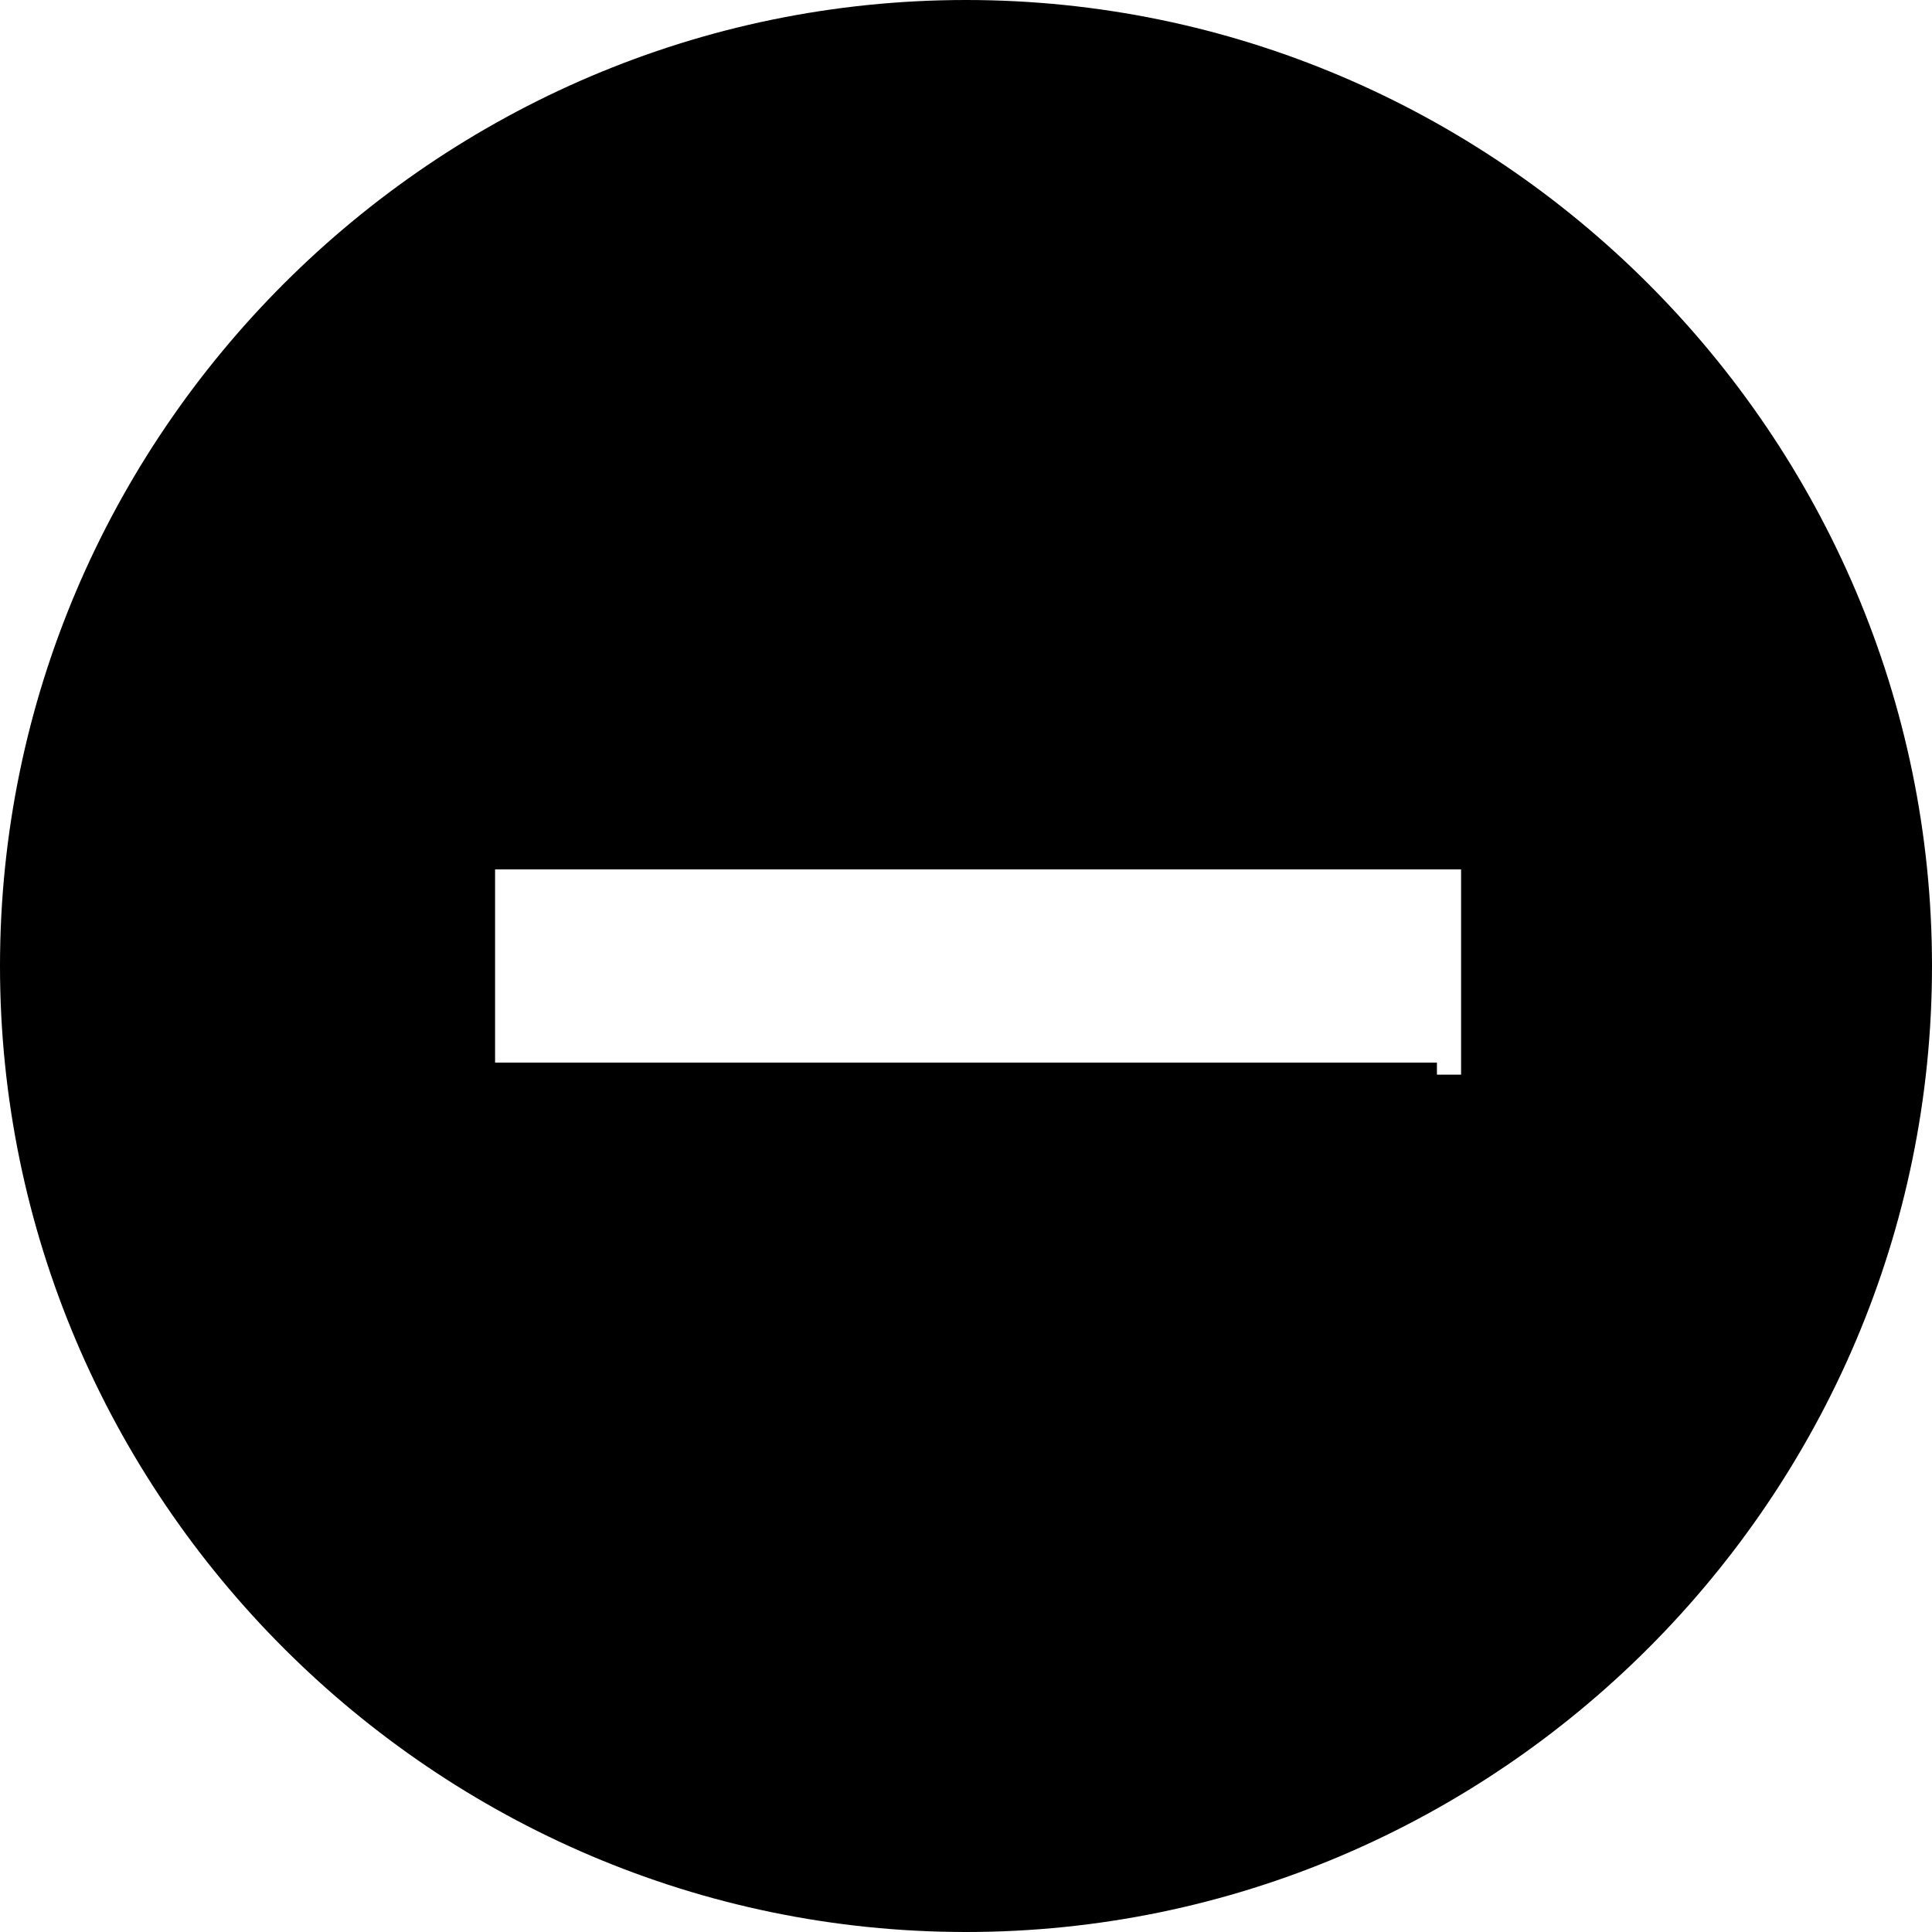
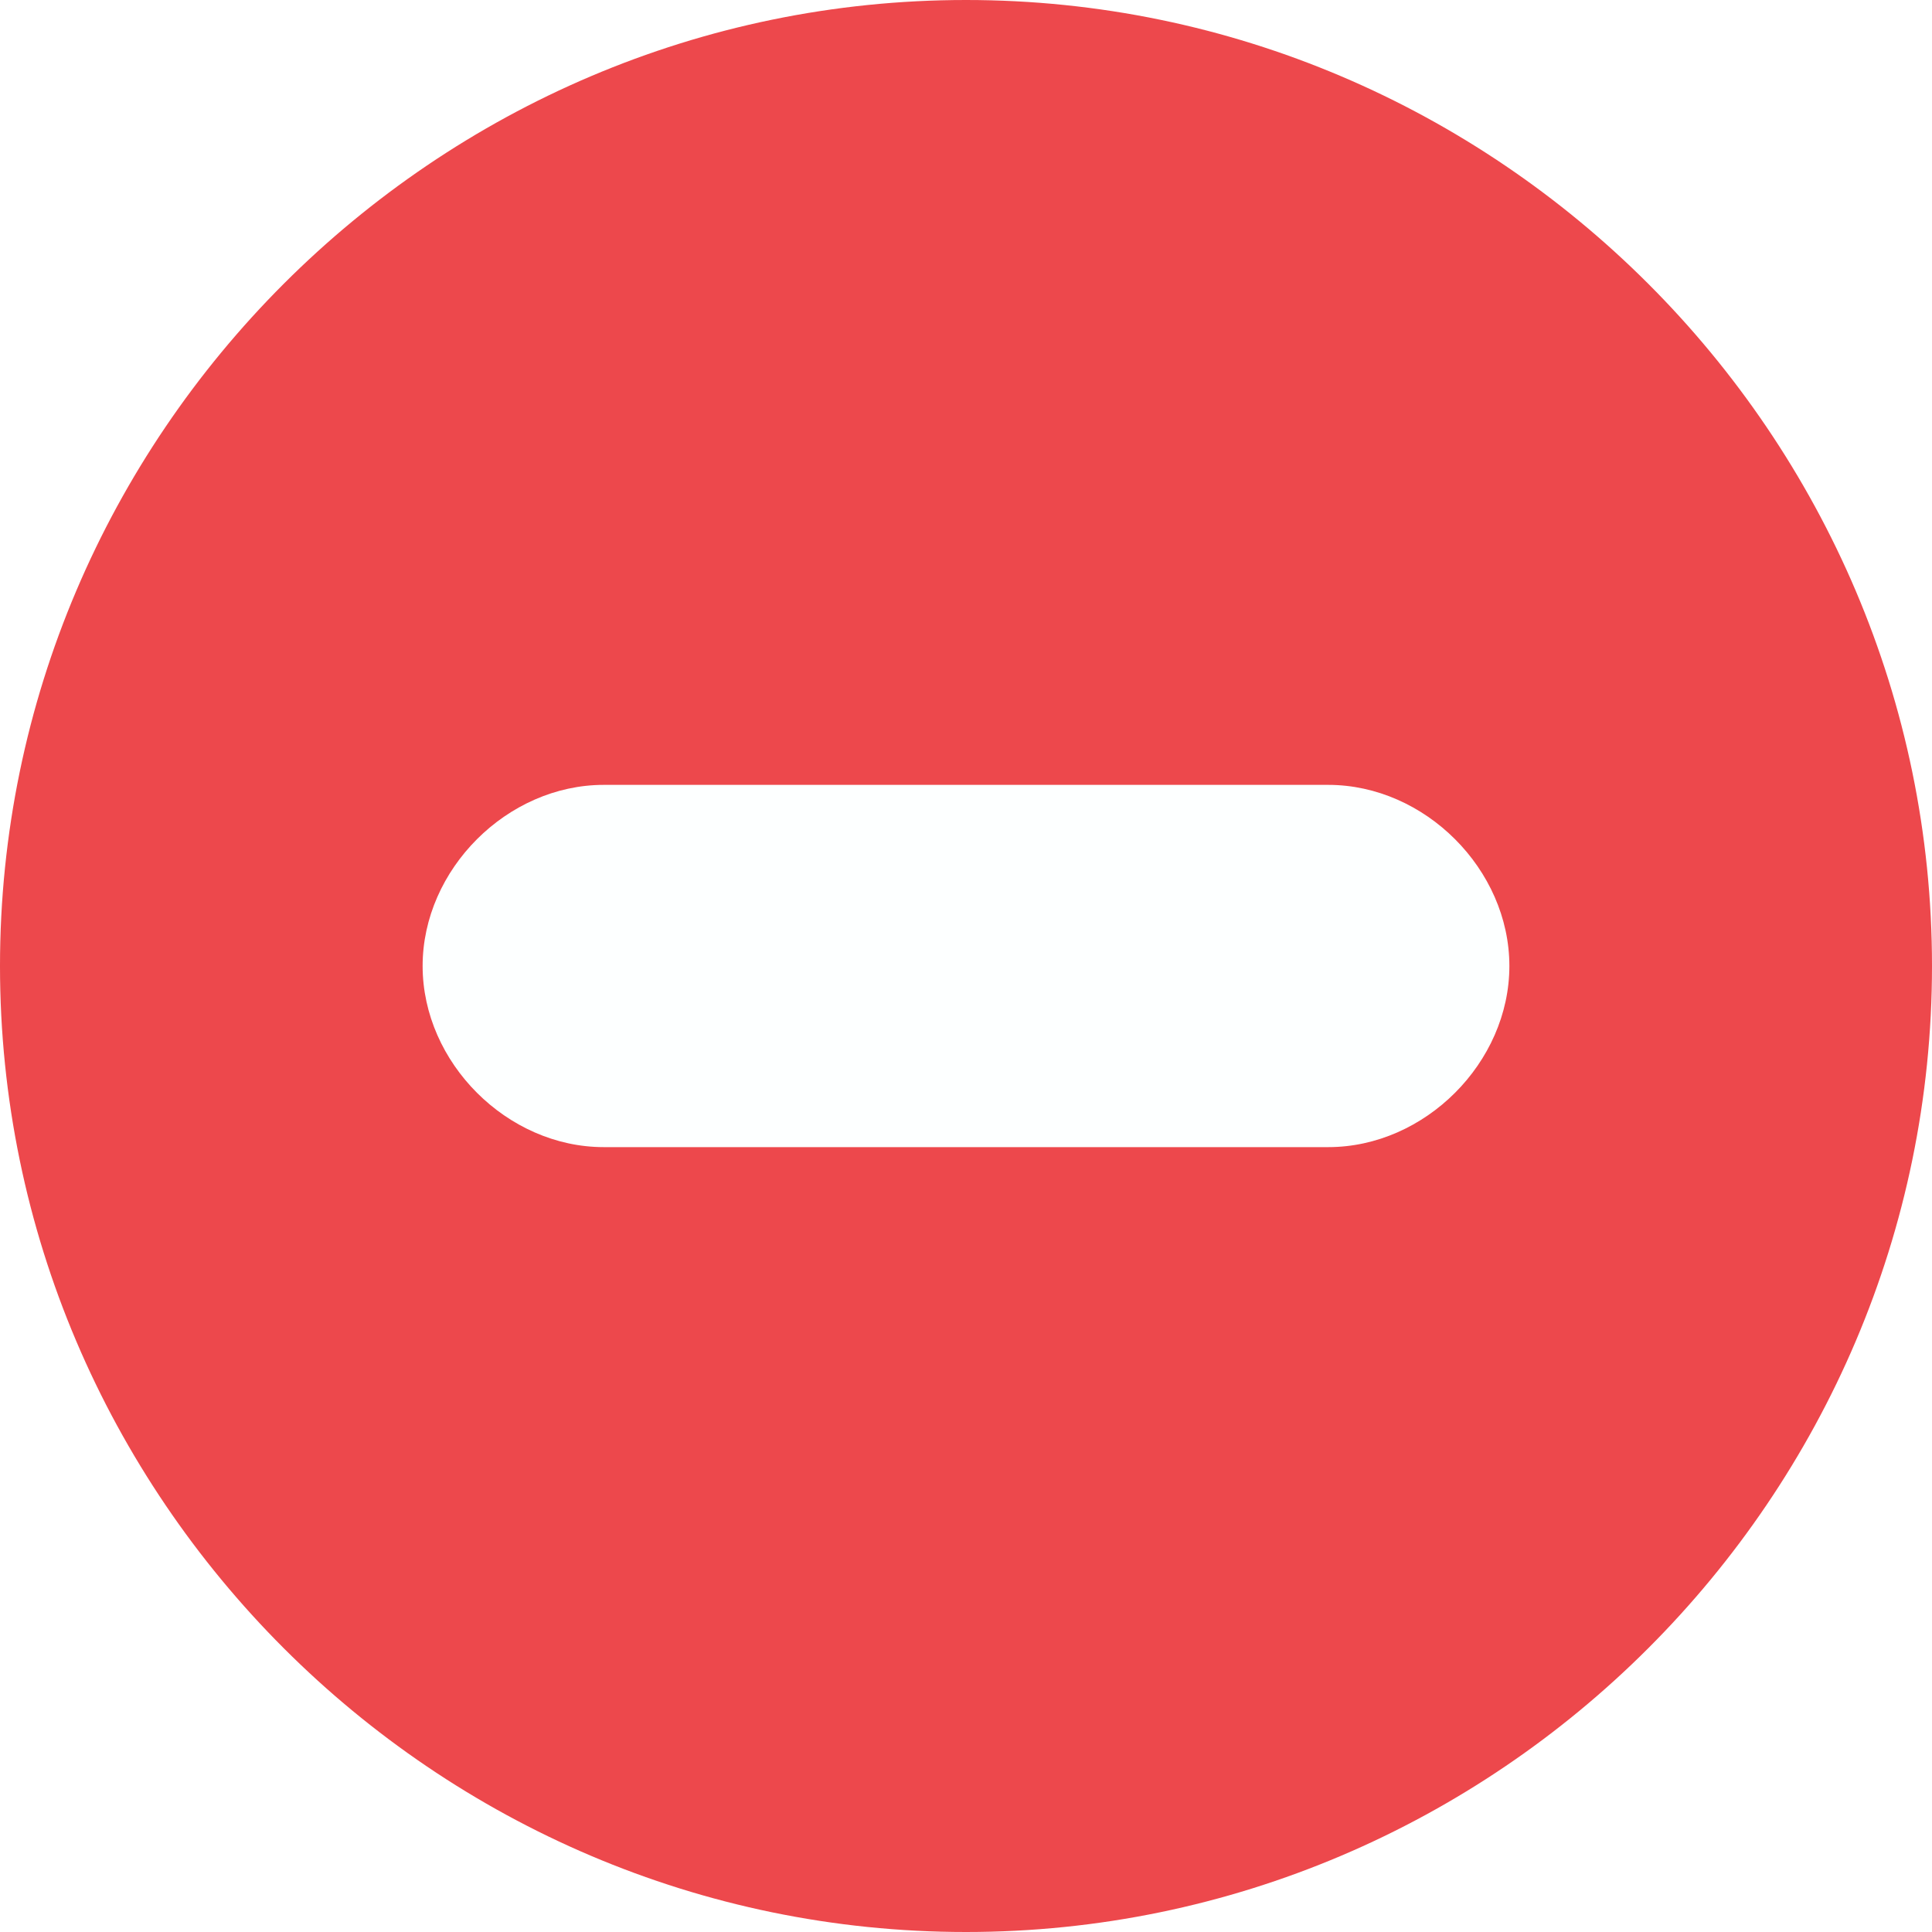
<svg xmlns="http://www.w3.org/2000/svg" viewBox="0 0 16 16">
-   <path fill="none" d="M-4-4h24v24H-4V-4z" />
-   <path d="M8 0C3.6 0 0 3.6 0 8s3.6 8 8 8 8-3.6 8-8-3.6-8-8-8zm3.9 8.8H4.1V7.2h8v1.7h-.2z" />
+   <path d="M-4-4h24v24H-4V-4z" fill="none" />
+   <path d="M8 0C3.6 0 0 3.6 0 8s3.6 8 8 8 8-3.6 8-8-3.6-8-8-8z" fill="#ed484c" />
+   <path d="M5 6.5h6c.8 0 1.5.7 1.5 1.5s-.7 1.5-1.5 1.5H5c-.8 0-1.5-.7-1.5-1.5S4.2 6.5 5 6.5z" fill="#fdffff" />
</svg>
